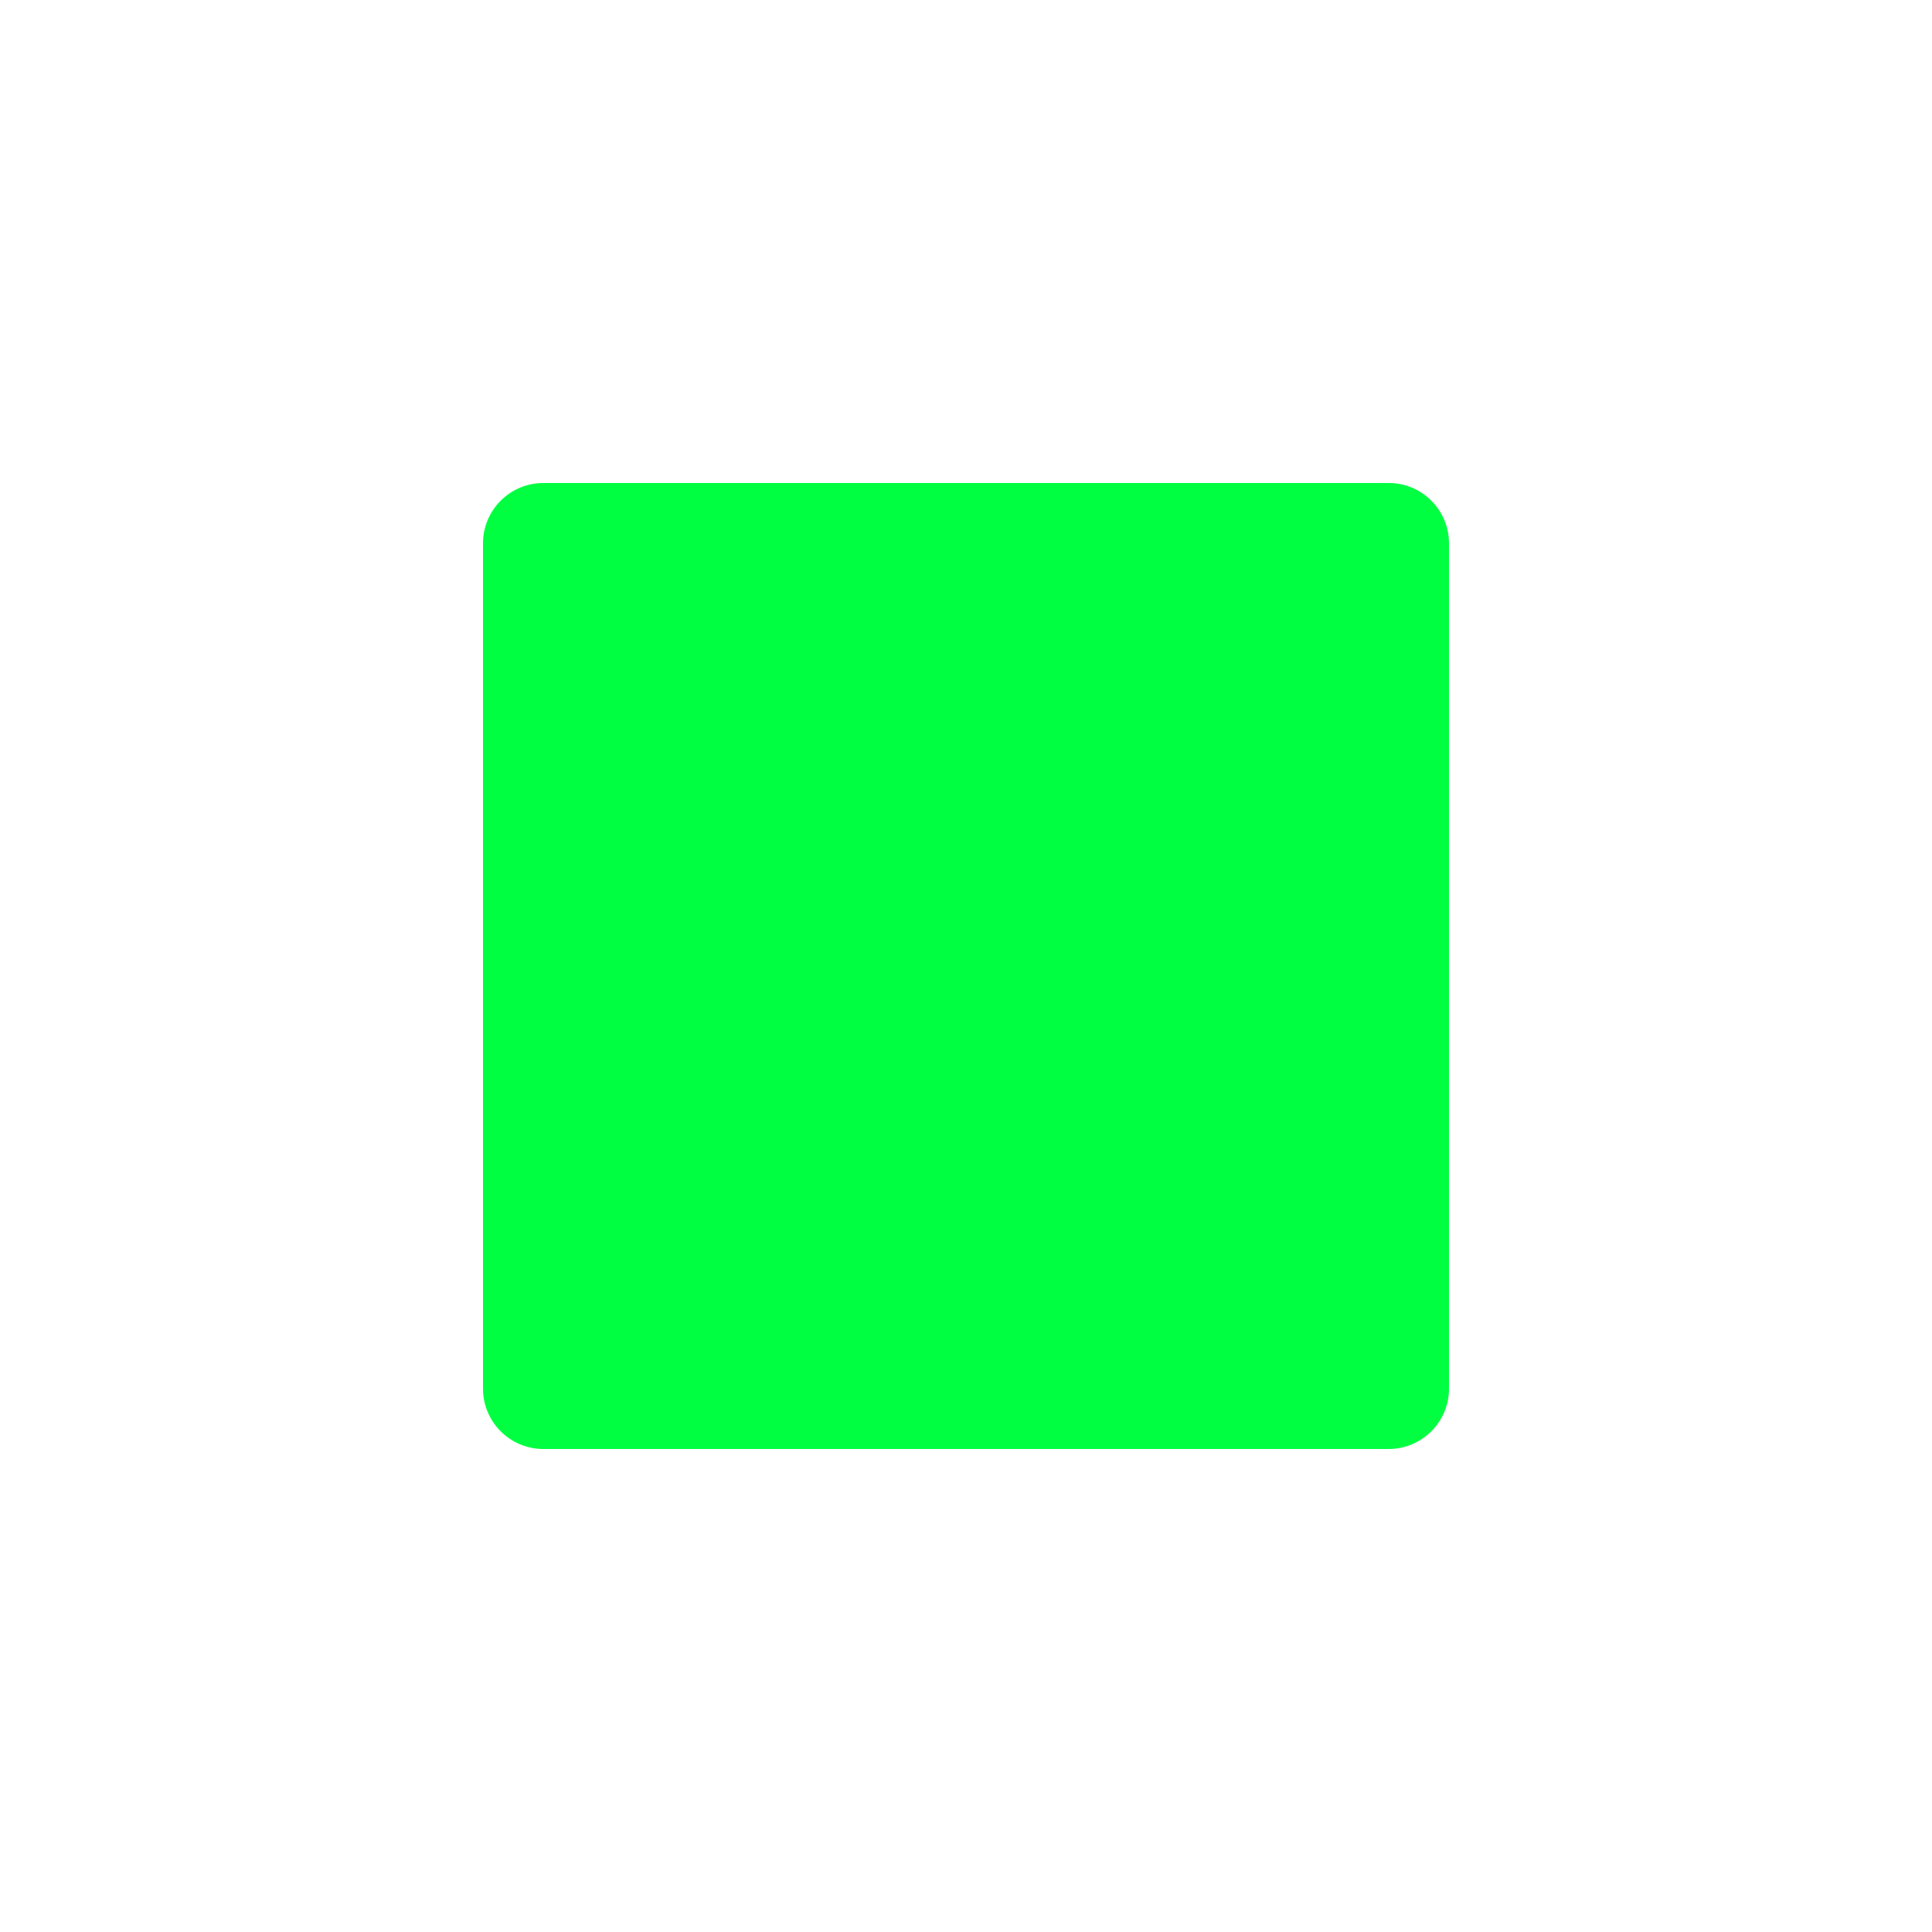
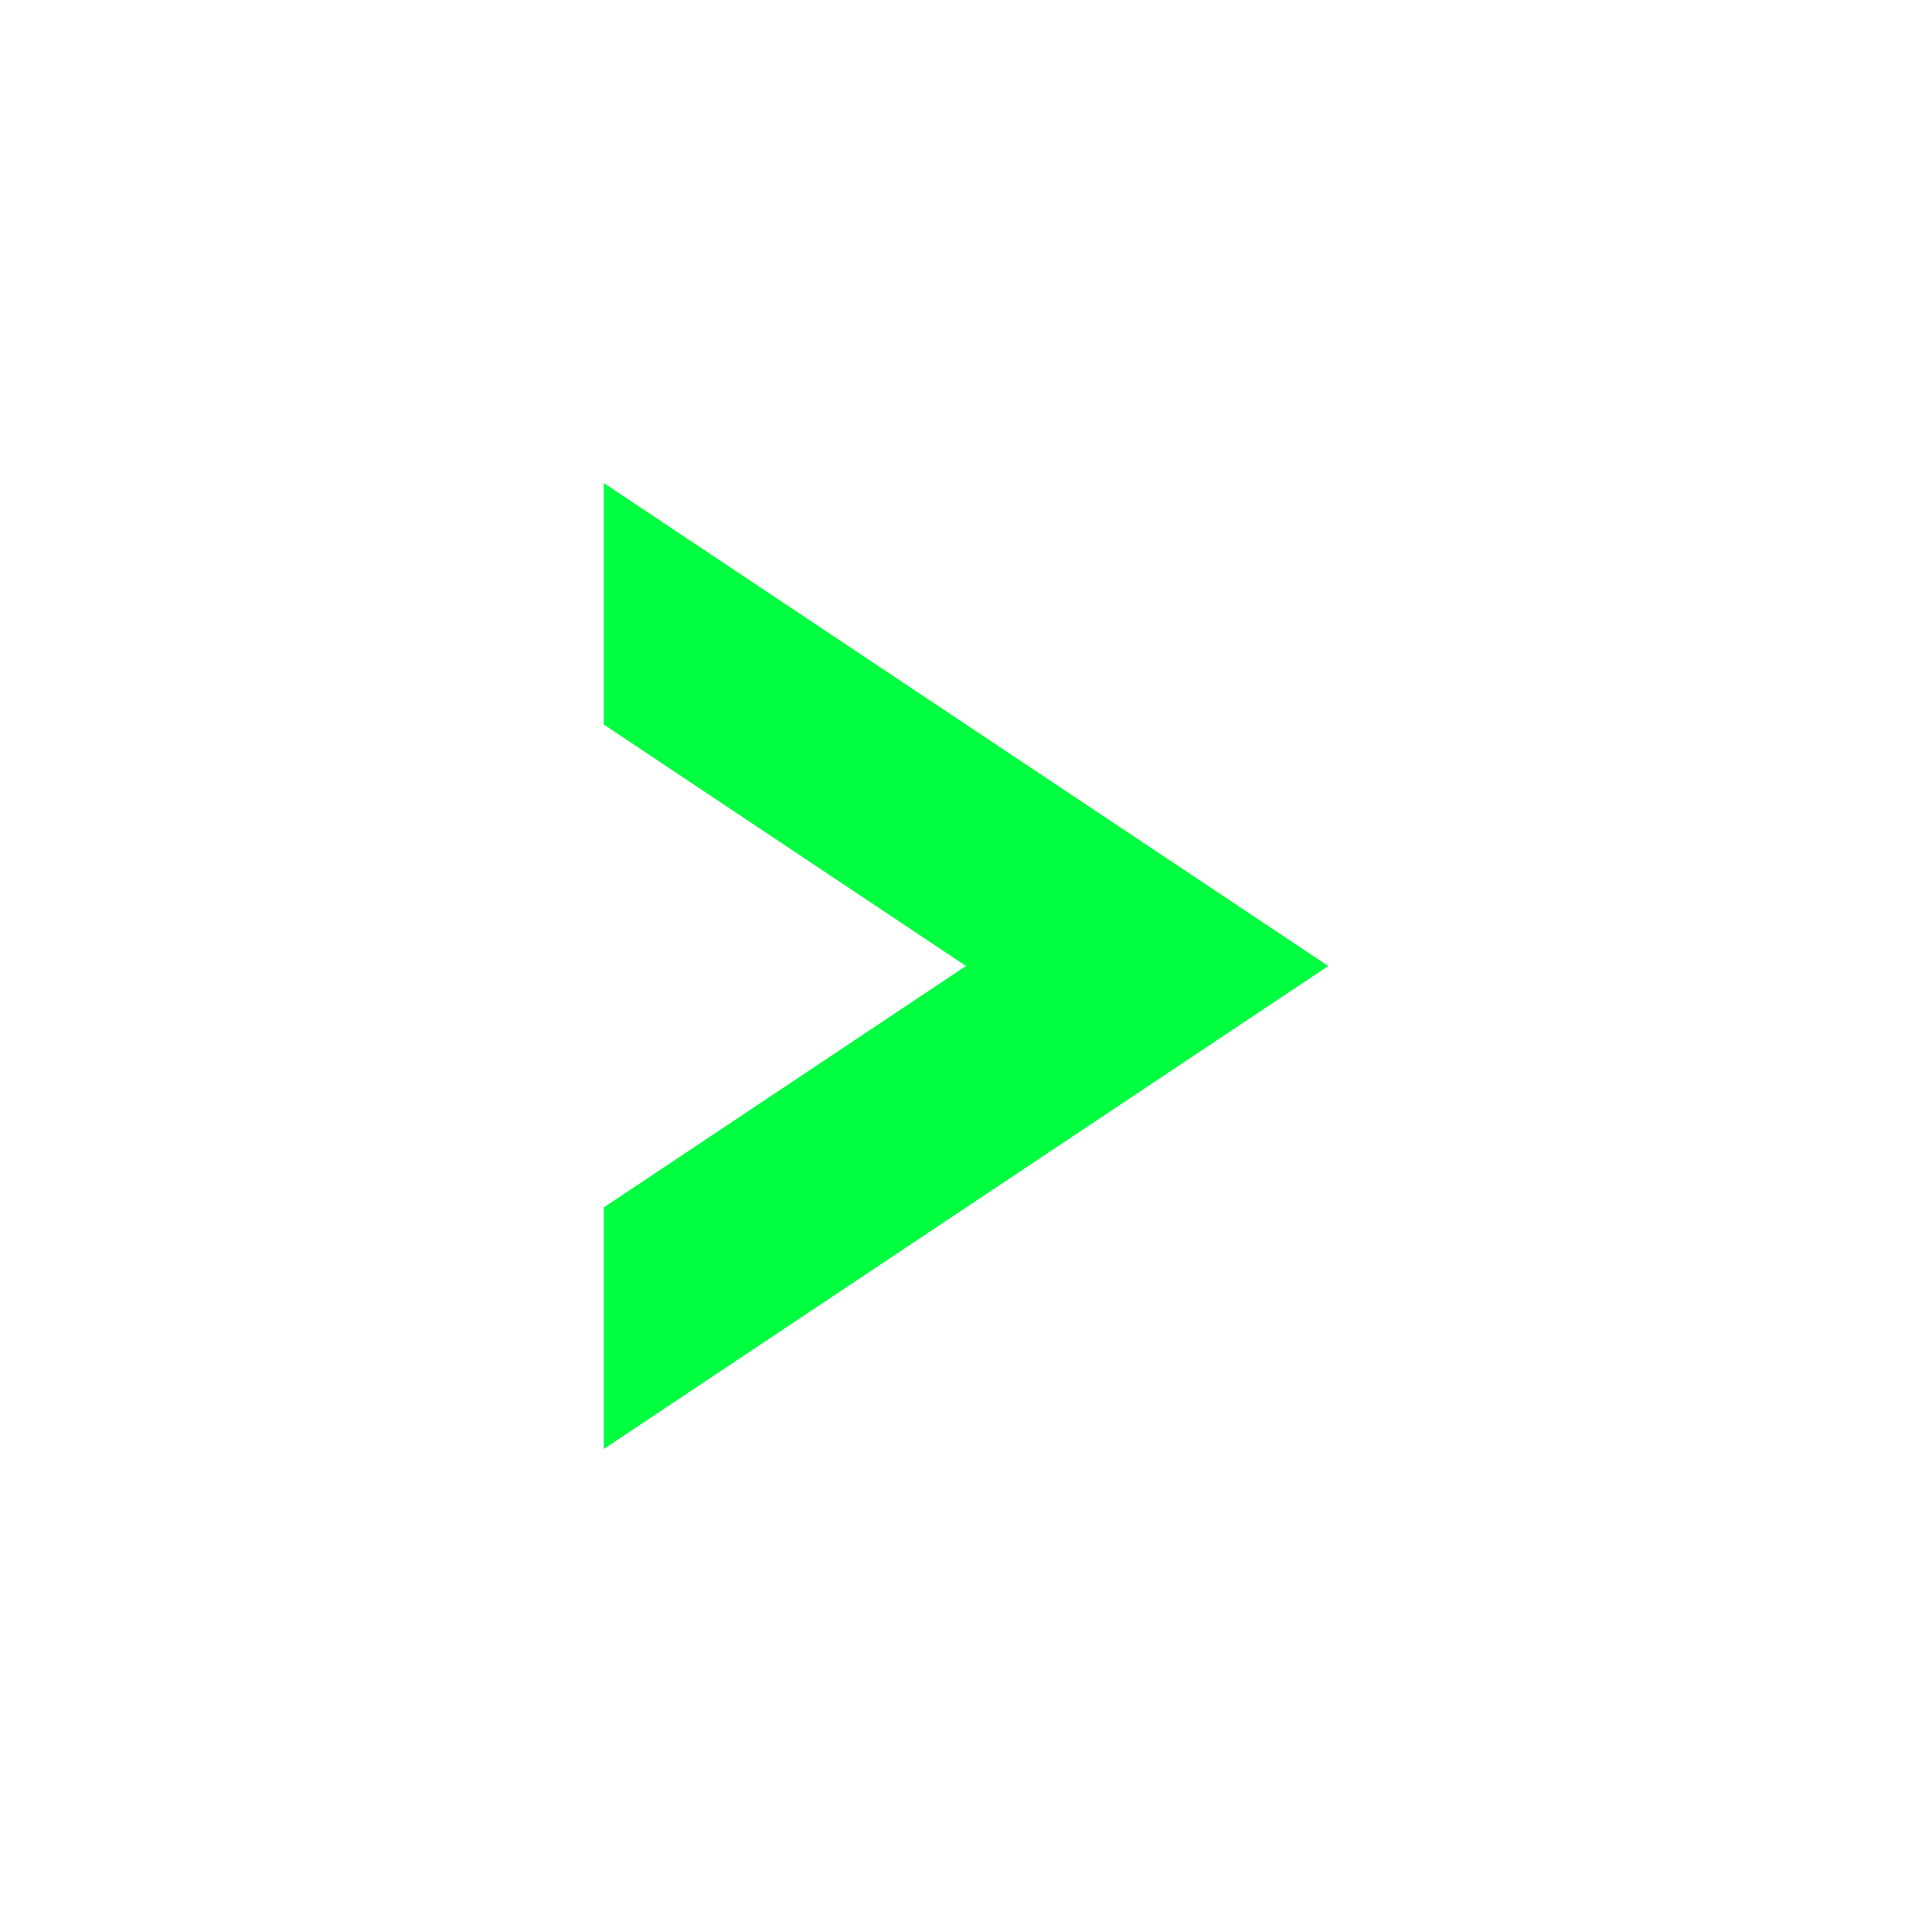
<svg xmlns="http://www.w3.org/2000/svg" width="32" height="32" viewBox="0 0 32 32">
  <rect width="32" height="32" fill="transparent" />
-   <rect x="8" y="8" width="16" height="16" fill="#00ff41" rx="1" ry="1">
-     <animate attributeName="opacity" values="1;1;0;0" dur="1.2s" repeatCount="indefinite" />
-   </rect>
+   <path d="M10 8 L22 16 L10 24 L10 20 L16 16 L10 12 Z" fill="#00ff41" stroke="none" />
</svg>
